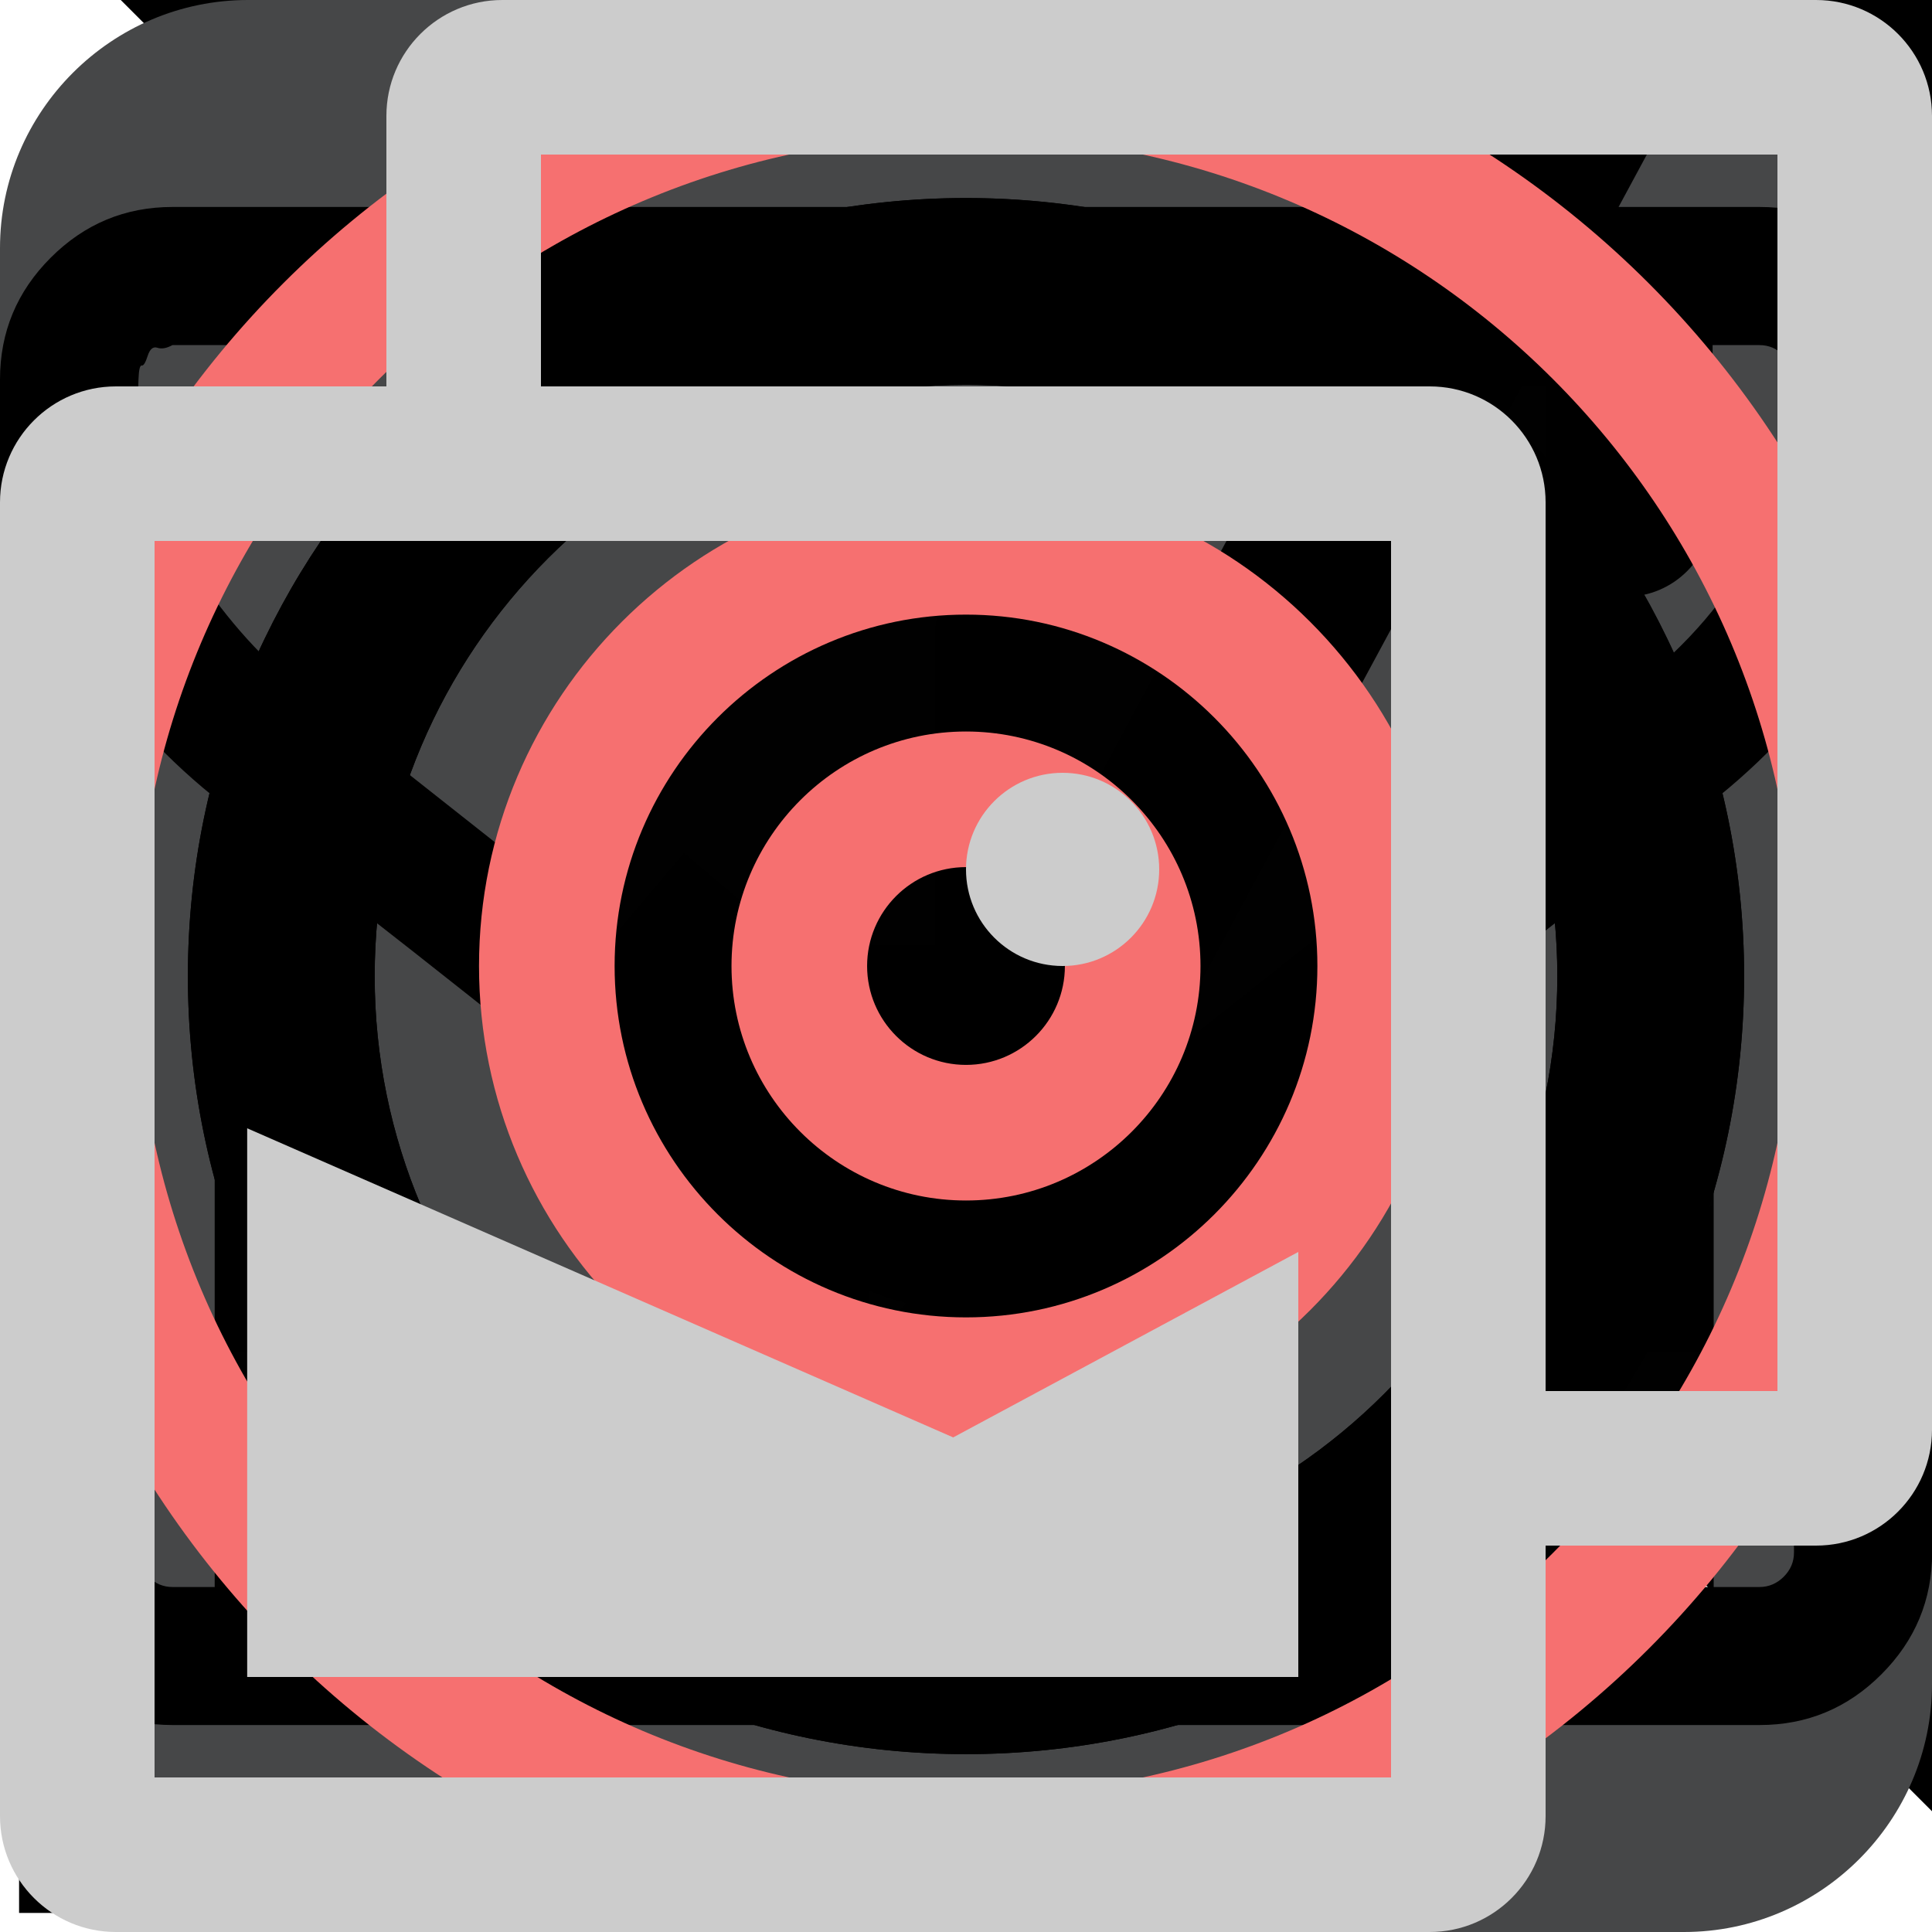
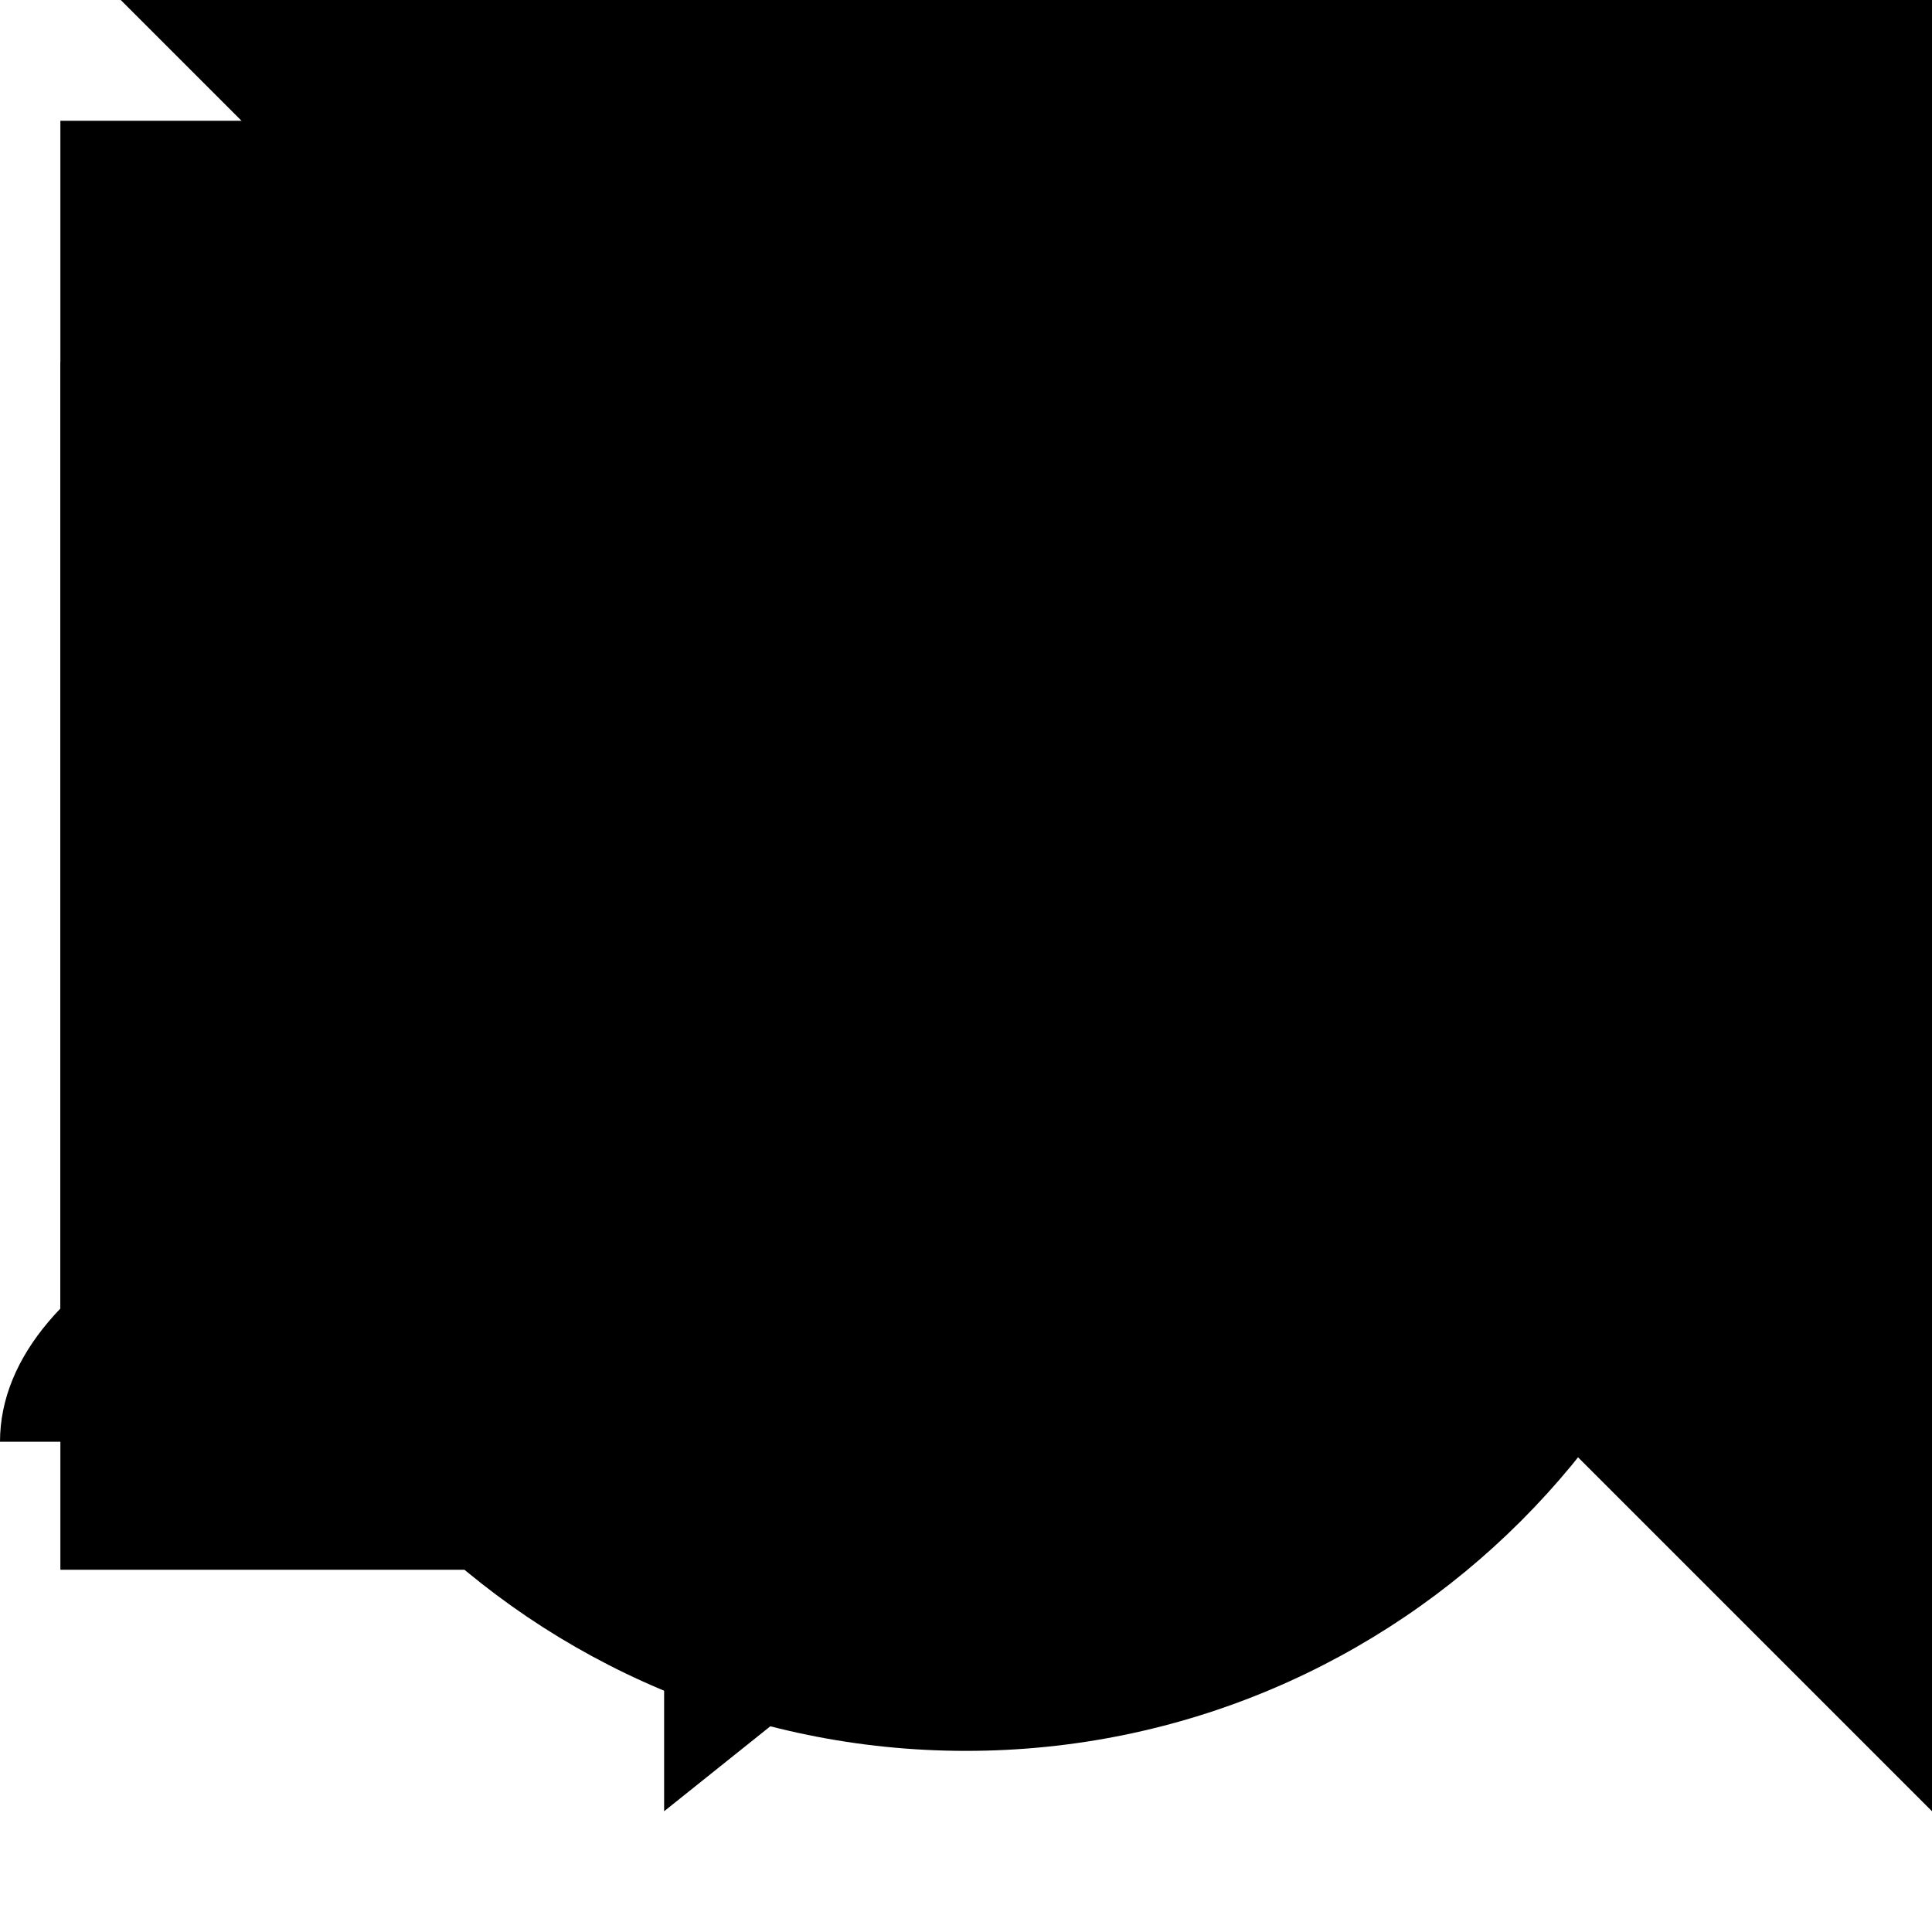
<svg xmlns="http://www.w3.org/2000/svg" version="1.1" x="0px" y="0px" width="16px" height="16px" viewBox="0 0 16 16" enable-background="new 0 0 16 16" xml:space="preserve">
  <g id="Layer_1">
    <g id="corner">
      <polygon points="1,0 16,0 16,15   " />
    </g>
    <g id="do">
      <circle cx="8" cy="8" r="6.5" />
    </g>
    <g id="vote">
      <polygon points="2,12 8,4 14,12   " />
    </g>
+     <g id="tag">
+       <polygon points="0.5,3 10.5,3 15.5,8 10.5,13 0.5,13   " />
+     </g>
+   </g>
+   <g id="Layer_2">
    <g id="comment">
      <polygon points="0.5,1 15.5,1 15.5,11 10.5,11 5.5,15 5.5,11 0.5,11   " />
    </g>
-     <g id="tag">
-       <polygon points="0.5,3 10.5,3 15.5,8 10.5,13 0.5,13   " />
-     </g>
-     <g id="Layer_1_1_">
-       <g id="delete">
-         <path fill="#010101" d="M10.233,8l3.35-3.349c0.617-0.616,0.617-1.616,0-2.233s-1.616-0.617-2.233,0L8,5.767L4.65,2.418     c-0.617-0.617-1.617-0.617-2.233,0C1.8,3.035,1.8,4.034,2.417,4.651L5.767,8l-3.35,3.349c-0.617,0.617-0.617,1.616,0,2.233     c0.308,0.308,0.713,0.463,1.117,0.463s0.808-0.154,1.117-0.463L8,10.233l3.35,3.349c0.308,0.308,0.713,0.463,1.117,0.463     s0.808-0.154,1.117-0.463c0.617-0.617,0.617-1.616,0-2.233L10.233,8z" />
-       </g>
-     </g>
-     <g id="Layer_2">
-       <g id="ascending">
-         <polygon fill="#010101" points="8,4.222 15.547,11.778 0.453,11.778    " />
-       </g>
-     </g>
-     <g id="Layer_3">
-       <g id="ban">
-         <path fill="#010101" d="M8,0.419C3.82,0.419,0.42,3.82,0.42,8s3.4,7.581,7.58,7.581c4.179,0,7.58-3.401,7.58-7.581     S12.179,0.419,8,0.419z M13.053,8c0,0.934-0.272,1.799-0.716,2.55L5.449,3.663C6.2,3.219,7.065,2.946,8,2.946     C10.786,2.946,13.053,5.213,13.053,8z M2.947,8c0-0.934,0.272-1.799,0.715-2.55l6.889,6.888C9.799,12.781,8.934,13.054,8,13.054     C5.213,13.054,2.947,10.787,2.947,8z" />
-       </g>
-     </g>
-     <g id="Layer_4">
-       <g id="descending">
-         <polygon fill="#010101" points="0.453,4.222 15.547,4.222 8,11.778    " />
-       </g>
-     </g>
-     <g id="Layer_5">
-       <g id="edit">
-         <path fill="#010101" d="M5.555,15.842H0.158v-5.398L10.445,0.158l5.397,5.397L5.555,15.842z M2.685,13.315h1.823l7.76-7.76     l-1.823-1.823l-7.76,7.76C2.685,11.492,2.685,13.315,2.685,13.315z" />
-       </g>
-     </g>
-     <g id="Layer_6">
-       <g id="approve">
-         <path fill="#010101" d="M5.731,13.872c-0.008,0-0.015,0-0.023,0c-0.427-0.006-0.833-0.185-1.126-0.496L0.534,9.083     C-0.064,8.449-0.035,7.45,0.599,6.851c0.636-0.598,1.636-0.568,2.233,0.065l2.933,3.11L13.2,2.59     c0.617-0.617,1.616-0.617,2.233,0c0.617,0.616,0.617,1.616,0,2.233L6.848,13.41C6.552,13.706,6.15,13.872,5.731,13.872z" />
-       </g>
-     </g>
-     <g id="Layer_7">
-       <g id="flag">
-         <path fill="#010101" d="M12.181,5.894l2.737-5.475H1.082v1.264v9.687v2.948c0,0.698,0.566,1.264,1.264,1.264     s1.264-0.565,1.264-1.264V11.37h11.309L12.181,5.894z M10.83,8.842H3.609V2.946h7.221L9.356,5.894L10.83,8.842z" />
-       </g>
-     </g>
-     <g id="Layer_8">
-       <polygon fill="none" stroke="#000000" stroke-width="2.4" stroke-linecap="round" stroke-linejoin="round" stroke-miterlimit="10" points="    6,14 10,10 14,10 14,2 2,2 2,10 6,10   " />
-       <g id="Layer_8_1_">
-         <path d="M6,15.2c-0.154,0-0.31-0.03-0.458-0.092C5.092,14.923,4.8,14.485,4.8,14v-2.8H2c-0.663,0-1.2-0.537-1.2-1.2V2     c0-0.663,0.538-1.2,1.2-1.2h12c0.663,0,1.2,0.538,1.2,1.2v8c0,0.663-0.537,1.2-1.2,1.2h-3.503l-3.648,3.648     C6.619,15.078,6.312,15.2,6,15.2z M3.2,8.8H6c0.663,0,1.2,0.537,1.2,1.2v1.103l1.951-1.951C9.377,8.927,9.682,8.8,10,8.8h2.8V3.2     H3.2V8.8z" />
-       </g>
-     </g>
  </g>
-   <g id="Layer_2_1_">
-     <path fill="#010101" d="M15.971,8.146c0.038-0.093,0.038-0.198,0-0.291c-0.019-0.047-0.047-0.089-0.083-0.124L8.27,0.111   c-0.149-0.149-0.39-0.149-0.539,0s-0.149,0.39,0,0.539L14.7,7.619H0.381C0.171,7.619,0,7.79,0,8s0.171,0.381,0.381,0.381H14.7   L7.731,15.35c-0.149,0.149-0.149,0.39,0,0.539C7.805,15.963,7.903,16,8,16c0.098,0,0.195-0.037,0.269-0.112l7.619-7.619   C15.924,8.234,15.952,8.192,15.971,8.146z" />
-   </g>
-   <g id="Layer_3_1_">
-     <path fill="#464748" d="M2.054,0h11.893C15.076,0,16,0.924,16,2.054v11.893C16,15.076,15.076,16,13.946,16H2.054   C0.924,16,0,15.076,0,13.946V2.054C0,0.924,0.924,0,2.054,0L2.054,0z M11.655,1.778c-0.396,0-0.72,0.324-0.72,0.72v1.724   c0,0.396,0.324,0.72,0.72,0.72h1.808c0.396,0,0.72-0.324,0.72-0.72V2.498c0-0.396-0.324-0.72-0.72-0.72L11.655,1.778L11.655,1.778z    M14.192,6.766h-1.408c0.133,0.435,0.205,0.896,0.205,1.373c0,2.661-2.227,4.819-4.973,4.819S3.042,10.8,3.042,8.139   c0-0.477,0.072-0.938,0.205-1.373H1.778v6.759c0,0.35,0.286,0.636,0.636,0.636h11.142c0.35,0,0.636-0.286,0.636-0.636L14.192,6.766   L14.192,6.766z M8.015,4.852c-1.775,0-3.213,1.394-3.213,3.114s1.439,3.114,3.213,3.114s3.213-1.394,3.213-3.114   C11.229,6.246,9.79,4.852,8.015,4.852z" />
-   </g>
-   <g id="Layer_4_1_">
-     <path d="M1.143,12.857V6c0.19,0.214,0.396,0.411,0.616,0.589c1.595,1.226,2.863,2.232,3.804,3.018   c0.304,0.256,0.551,0.455,0.741,0.598c0.19,0.143,0.448,0.287,0.772,0.433s0.629,0.219,0.915,0.219H8h0.009   c0.286,0,0.591-0.073,0.915-0.219c0.324-0.146,0.582-0.29,0.772-0.433c0.19-0.143,0.437-0.342,0.741-0.598   c0.94-0.786,2.208-1.792,3.804-3.018c0.22-0.179,0.426-0.375,0.616-0.589v6.857c0,0.077-0.028,0.144-0.085,0.201   c-0.056,0.056-0.124,0.085-0.201,0.085H1.429c-0.077,0-0.144-0.028-0.201-0.085C1.171,13.001,1.143,12.934,1.143,12.857z    M1.143,3.473V3.375v-0.12c0,0,0.001-0.039,0.004-0.116C1.15,3.061,1.159,3.024,1.174,3.027c0.015,0.003,0.031-0.024,0.049-0.08   s0.045-0.079,0.08-0.067c0.036,0.012,0.077,0.004,0.125-0.022h13.143c0.077,0,0.144,0.028,0.201,0.085   c0.056,0.056,0.085,0.124,0.085,0.201c0,1-0.437,1.845-1.312,2.536c-1.149,0.905-2.342,1.848-3.58,2.83   c-0.036,0.03-0.14,0.118-0.312,0.263C9.479,8.918,9.342,9.03,9.241,9.107C9.14,9.184,9.008,9.278,8.844,9.388   C8.68,9.498,8.53,9.58,8.393,9.634c-0.137,0.054-0.265,0.08-0.384,0.08H8H7.991c-0.119,0-0.247-0.027-0.384-0.08   C7.47,9.58,7.32,9.499,7.156,9.388C6.992,9.278,6.86,9.184,6.759,9.107S6.521,8.918,6.348,8.772   C6.176,8.626,6.071,8.539,6.036,8.509c-1.238-0.982-2.432-1.926-3.58-2.83c-0.321-0.256-0.62-0.6-0.897-1.031   S1.143,3.824,1.143,3.473z M0,3.143v9.714c0,0.393,0.14,0.729,0.42,1.009c0.28,0.28,0.616,0.42,1.009,0.42h13.143   c0.393,0,0.729-0.14,1.009-0.42c0.28-0.28,0.42-0.616,0.42-1.009V3.143c0-0.393-0.14-0.729-0.42-1.009   c-0.28-0.28-0.616-0.42-1.009-0.42H1.429c-0.393,0-0.729,0.14-1.009,0.42S0,2.75,0,3.143z" />
-   </g>
-   <g id="Layer_5_1_">
-     <g>
-       <path d="M8,1.64c-3.559,0-6.444,2.885-6.444,6.444S4.441,14.527,8,14.527s6.444-2.885,6.444-6.444S11.559,1.64,8,1.64z M8,12.981    c-2.7,0-4.897-2.197-4.897-4.897S5.3,3.187,8,3.187s4.897,2.197,4.897,4.897S10.7,12.981,8,12.981z" />
-       <path d="M8.258,4.733c-0.285,0-0.515,0.231-0.515,0.515v2.577H5.68c-0.285,0-0.515,0.231-0.515,0.515    c0,0.285,0.231,0.515,0.515,0.515h3.093V5.249C8.773,4.964,8.543,4.733,8.258,4.733z" />
-     </g>
-   </g>
-   <g id="Layer_6_1_">
-     <path d="M12.469,3.449l1.411-2.617l-1.361-0.734l-1.299,2.41C10.272,1.959,9.174,1.64,8,1.64c-3.559,0-6.444,2.885-6.444,6.444   S4.441,14.527,8,14.527s6.444-2.885,6.444-6.444C14.444,6.262,13.685,4.62,12.469,3.449z M8,12.981c-2.7,0-4.897-2.197-4.897-4.897   c0-2.7,2.197-4.897,4.897-4.897c0.908,0,1.755,0.253,2.485,0.685L7.794,8.863l-2.13-1.799L4.666,8.245l3.585,3.028l3.446-6.391   c0.746,0.86,1.2,1.978,1.2,3.202C12.897,10.784,10.7,12.981,8,12.981z" />
-   </g>
-   <g id="Layer_7_1_">
-     <g>
-       <path fill="#F67070" d="M8,0C3.589,0,0,3.589,0,8c0,4.411,3.589,8,8,8c4.411,0,8-3.589,8-8C16,3.589,12.411,0,8,0z M8,14.877    c-3.792,0-6.877-3.085-6.877-6.877c0-3.792,3.085-6.877,6.877-6.877c3.793,0,6.877,3.085,6.877,6.877    C14.877,11.793,11.793,14.877,8,14.877z" />
-       <path fill="#F67070" d="M8,3.967C5.776,3.967,3.967,5.776,3.967,8c0,2.223,1.809,4.033,4.033,4.033    c2.223,0,4.033-1.809,4.033-4.033C12.033,5.776,10.223,3.967,8,3.967z M8,10.91c-1.605,0-2.91-1.305-2.91-2.91    c0-1.605,1.306-2.91,2.91-2.91c1.605,0,2.91,1.306,2.91,2.91C10.91,9.605,9.605,10.91,8,10.91z" />
-       <path fill="#F67070" d="M8,6.058C6.929,6.058,6.058,6.929,6.058,8S6.929,9.942,8,9.942S9.942,9.071,9.942,8S9.071,6.058,8,6.058z     M8,8.819C7.548,8.819,7.181,8.452,7.181,8S7.548,7.181,8,7.181S8.819,7.548,8.819,8S8.452,8.819,8,8.819z" />
-     </g>
-   </g>
-   <g id="Layer_8_2_">
-     <g>
-       <circle fill="#CCCCCC" cx="8.8" cy="7.2" r="0.8" />
-       <polygon fill="#CCCCCC" points="10.752,13.888 10.752,10.368 7.894,11.904 2.047,9.344 2.047,13.888 2.048,13.888   " />
-       <path fill="#CCCCCC" d="M15.04,0H4.16C3.63,0,3.2,0.43,3.2,0.96V3.2H0.96C0.43,3.2,0,3.63,0,4.16v10.88C0,15.57,0.43,16,0.96,16    h10.88c0.53,0,0.96-0.43,0.96-0.96V12.8h2.24c0.53,0,0.96-0.43,0.96-0.96V0.96C16,0.43,15.57,0,15.04,0z M11.52,14.72H1.28V4.48    h10.24V14.72z M14.72,11.52H12.8V4.16c0-0.53-0.43-0.96-0.96-0.96H4.48V1.28h10.24V11.52z" />
-     </g>
+   <g id="Layer_3">
+     <path d="M10.212,11.94H0c0-1.41,2.286-2.553,5.106-2.553C7.925,9.388,10.212,10.531,10.212,11.94z M7.658,6.834   c0-1.41-1.143-2.553-2.553-2.553S2.553,5.425,2.553,6.834c0,1.411,1.143,2.553,2.553,2.553S7.658,8.245,7.658,6.834z" />
+     <path d="M11.922,9.132c-1.015,0-1.941,0.187-2.656,0.493c0.874,0.375,1.43,0.929,1.43,1.55h5.311   C16.007,10.047,14.177,9.132,11.922,9.132z M13.964,7.09c0-1.129-0.914-2.043-2.042-2.043c-1.129,0-2.043,0.914-2.043,2.043   c0,1.128,0.914,2.042,2.043,2.042C13.05,9.132,13.964,8.218,13.964,7.09z" />
  </g>
</svg>
